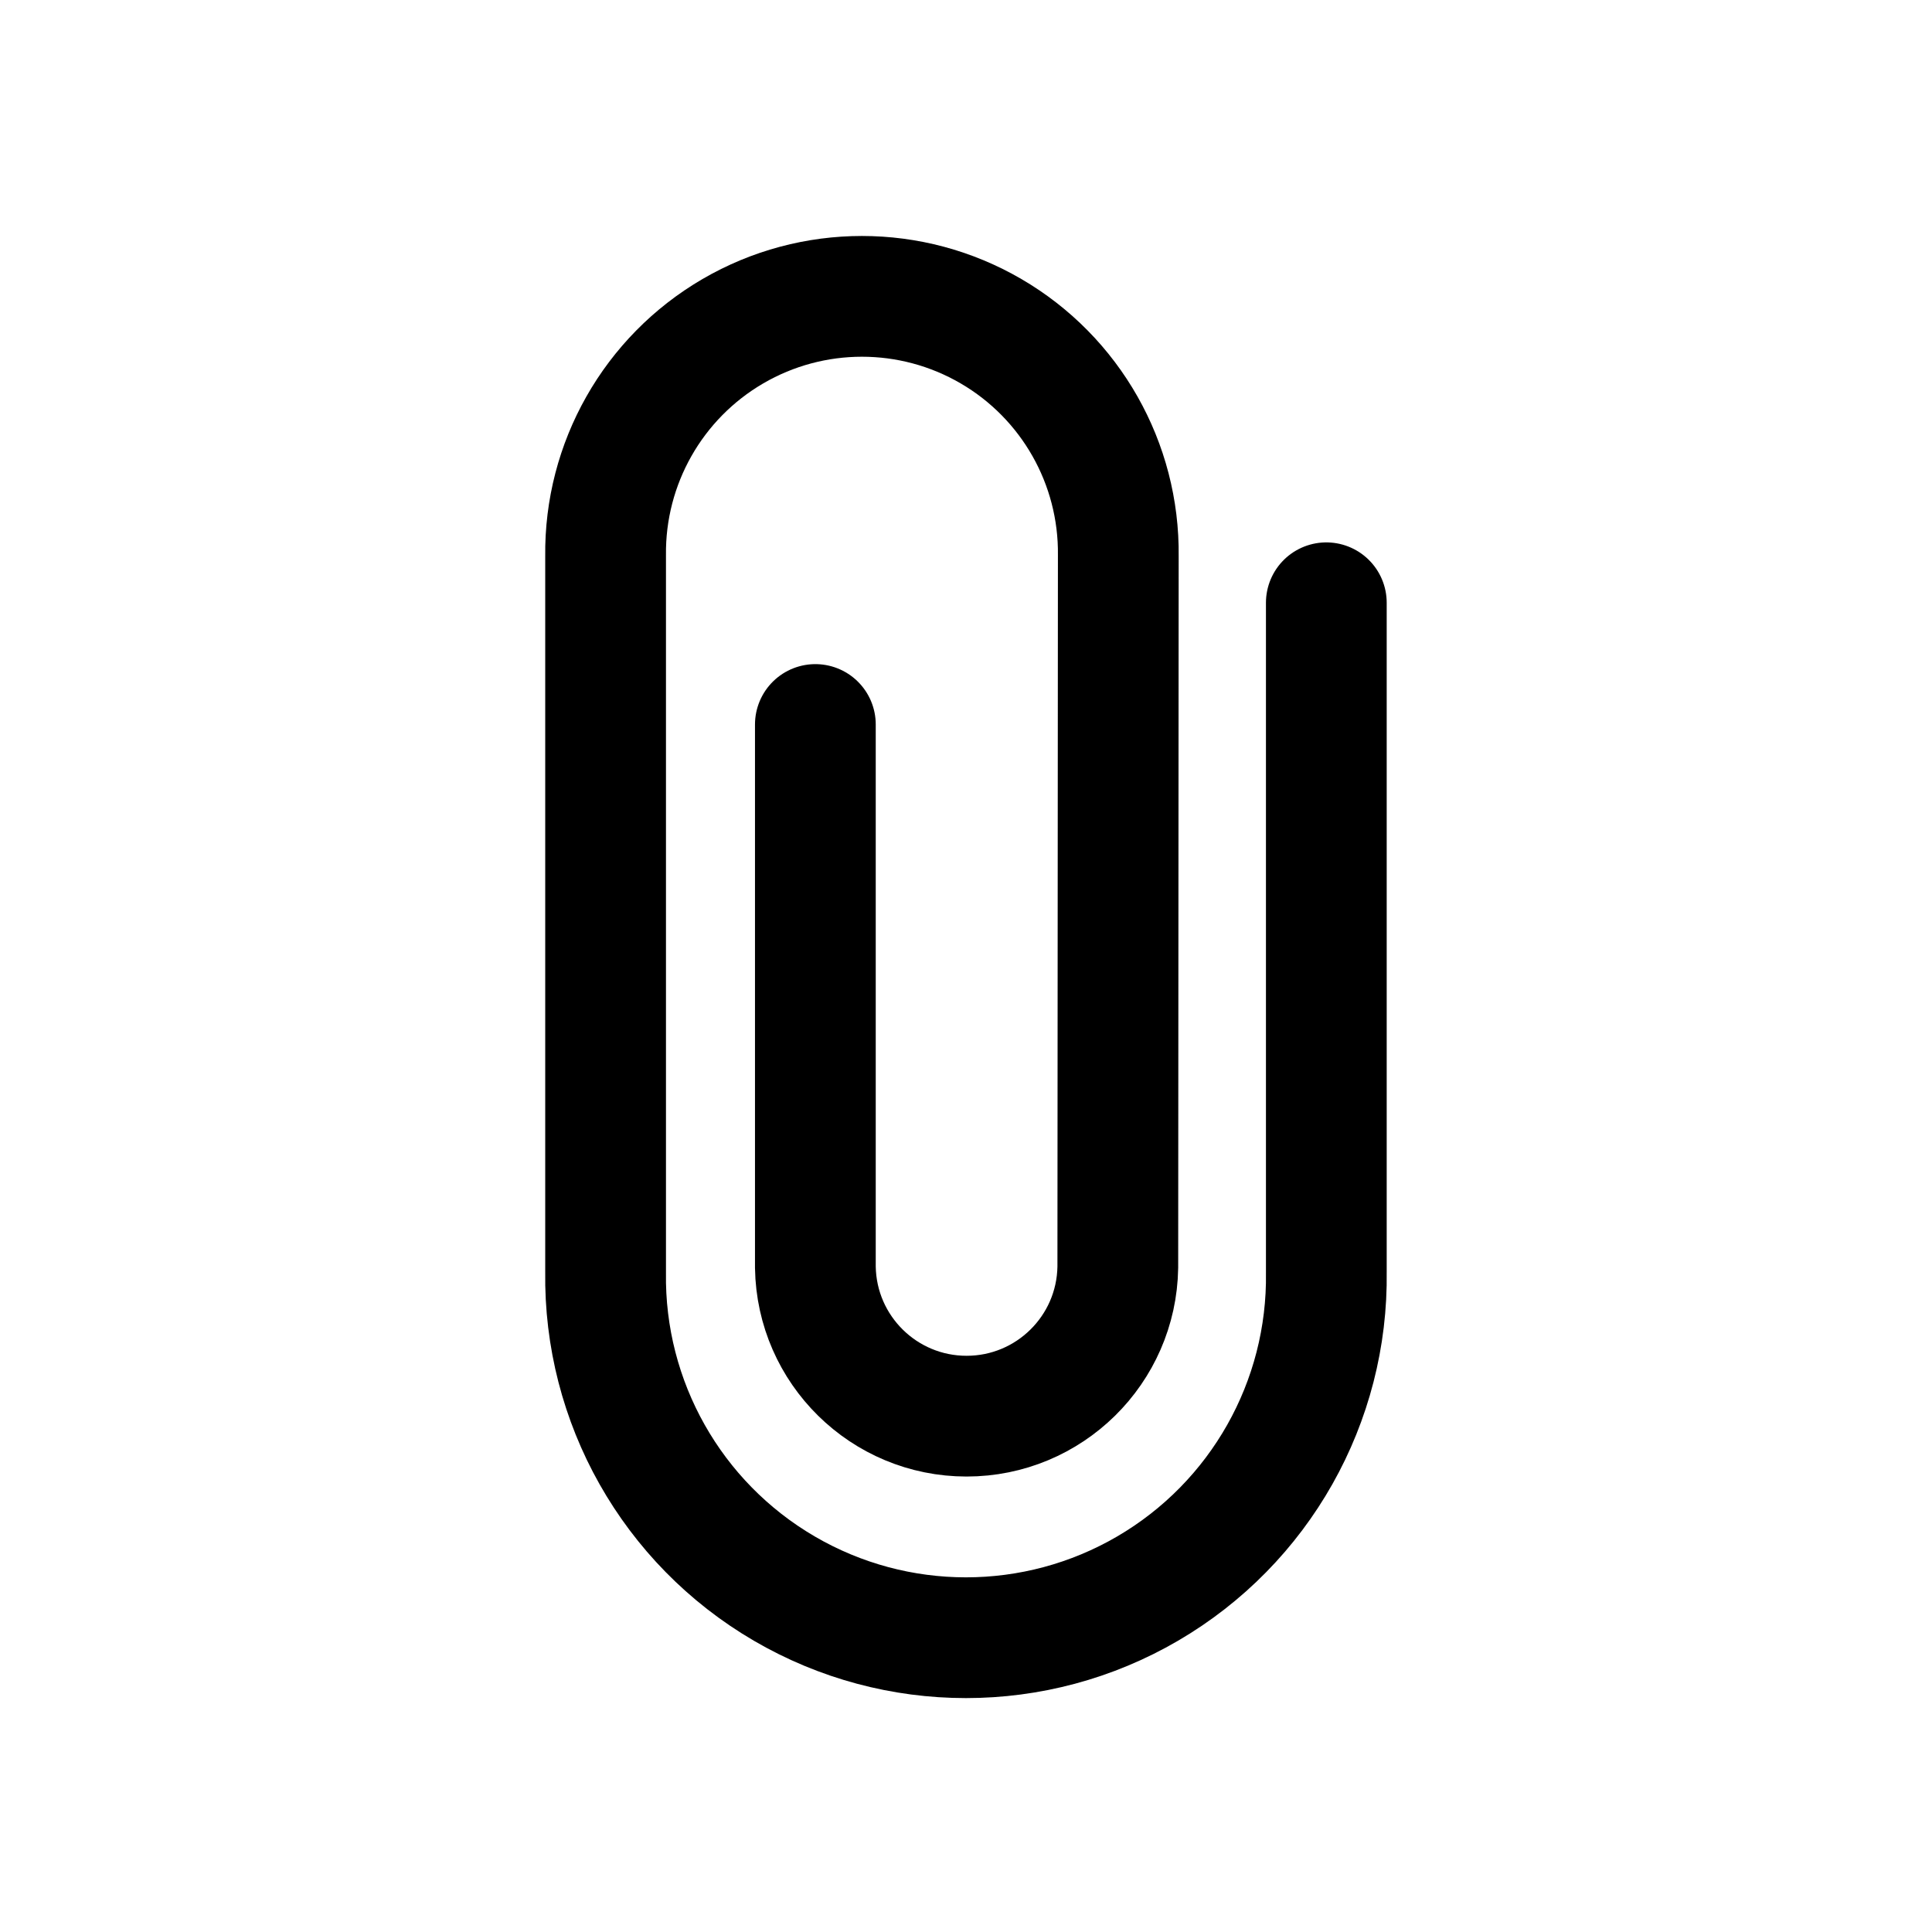
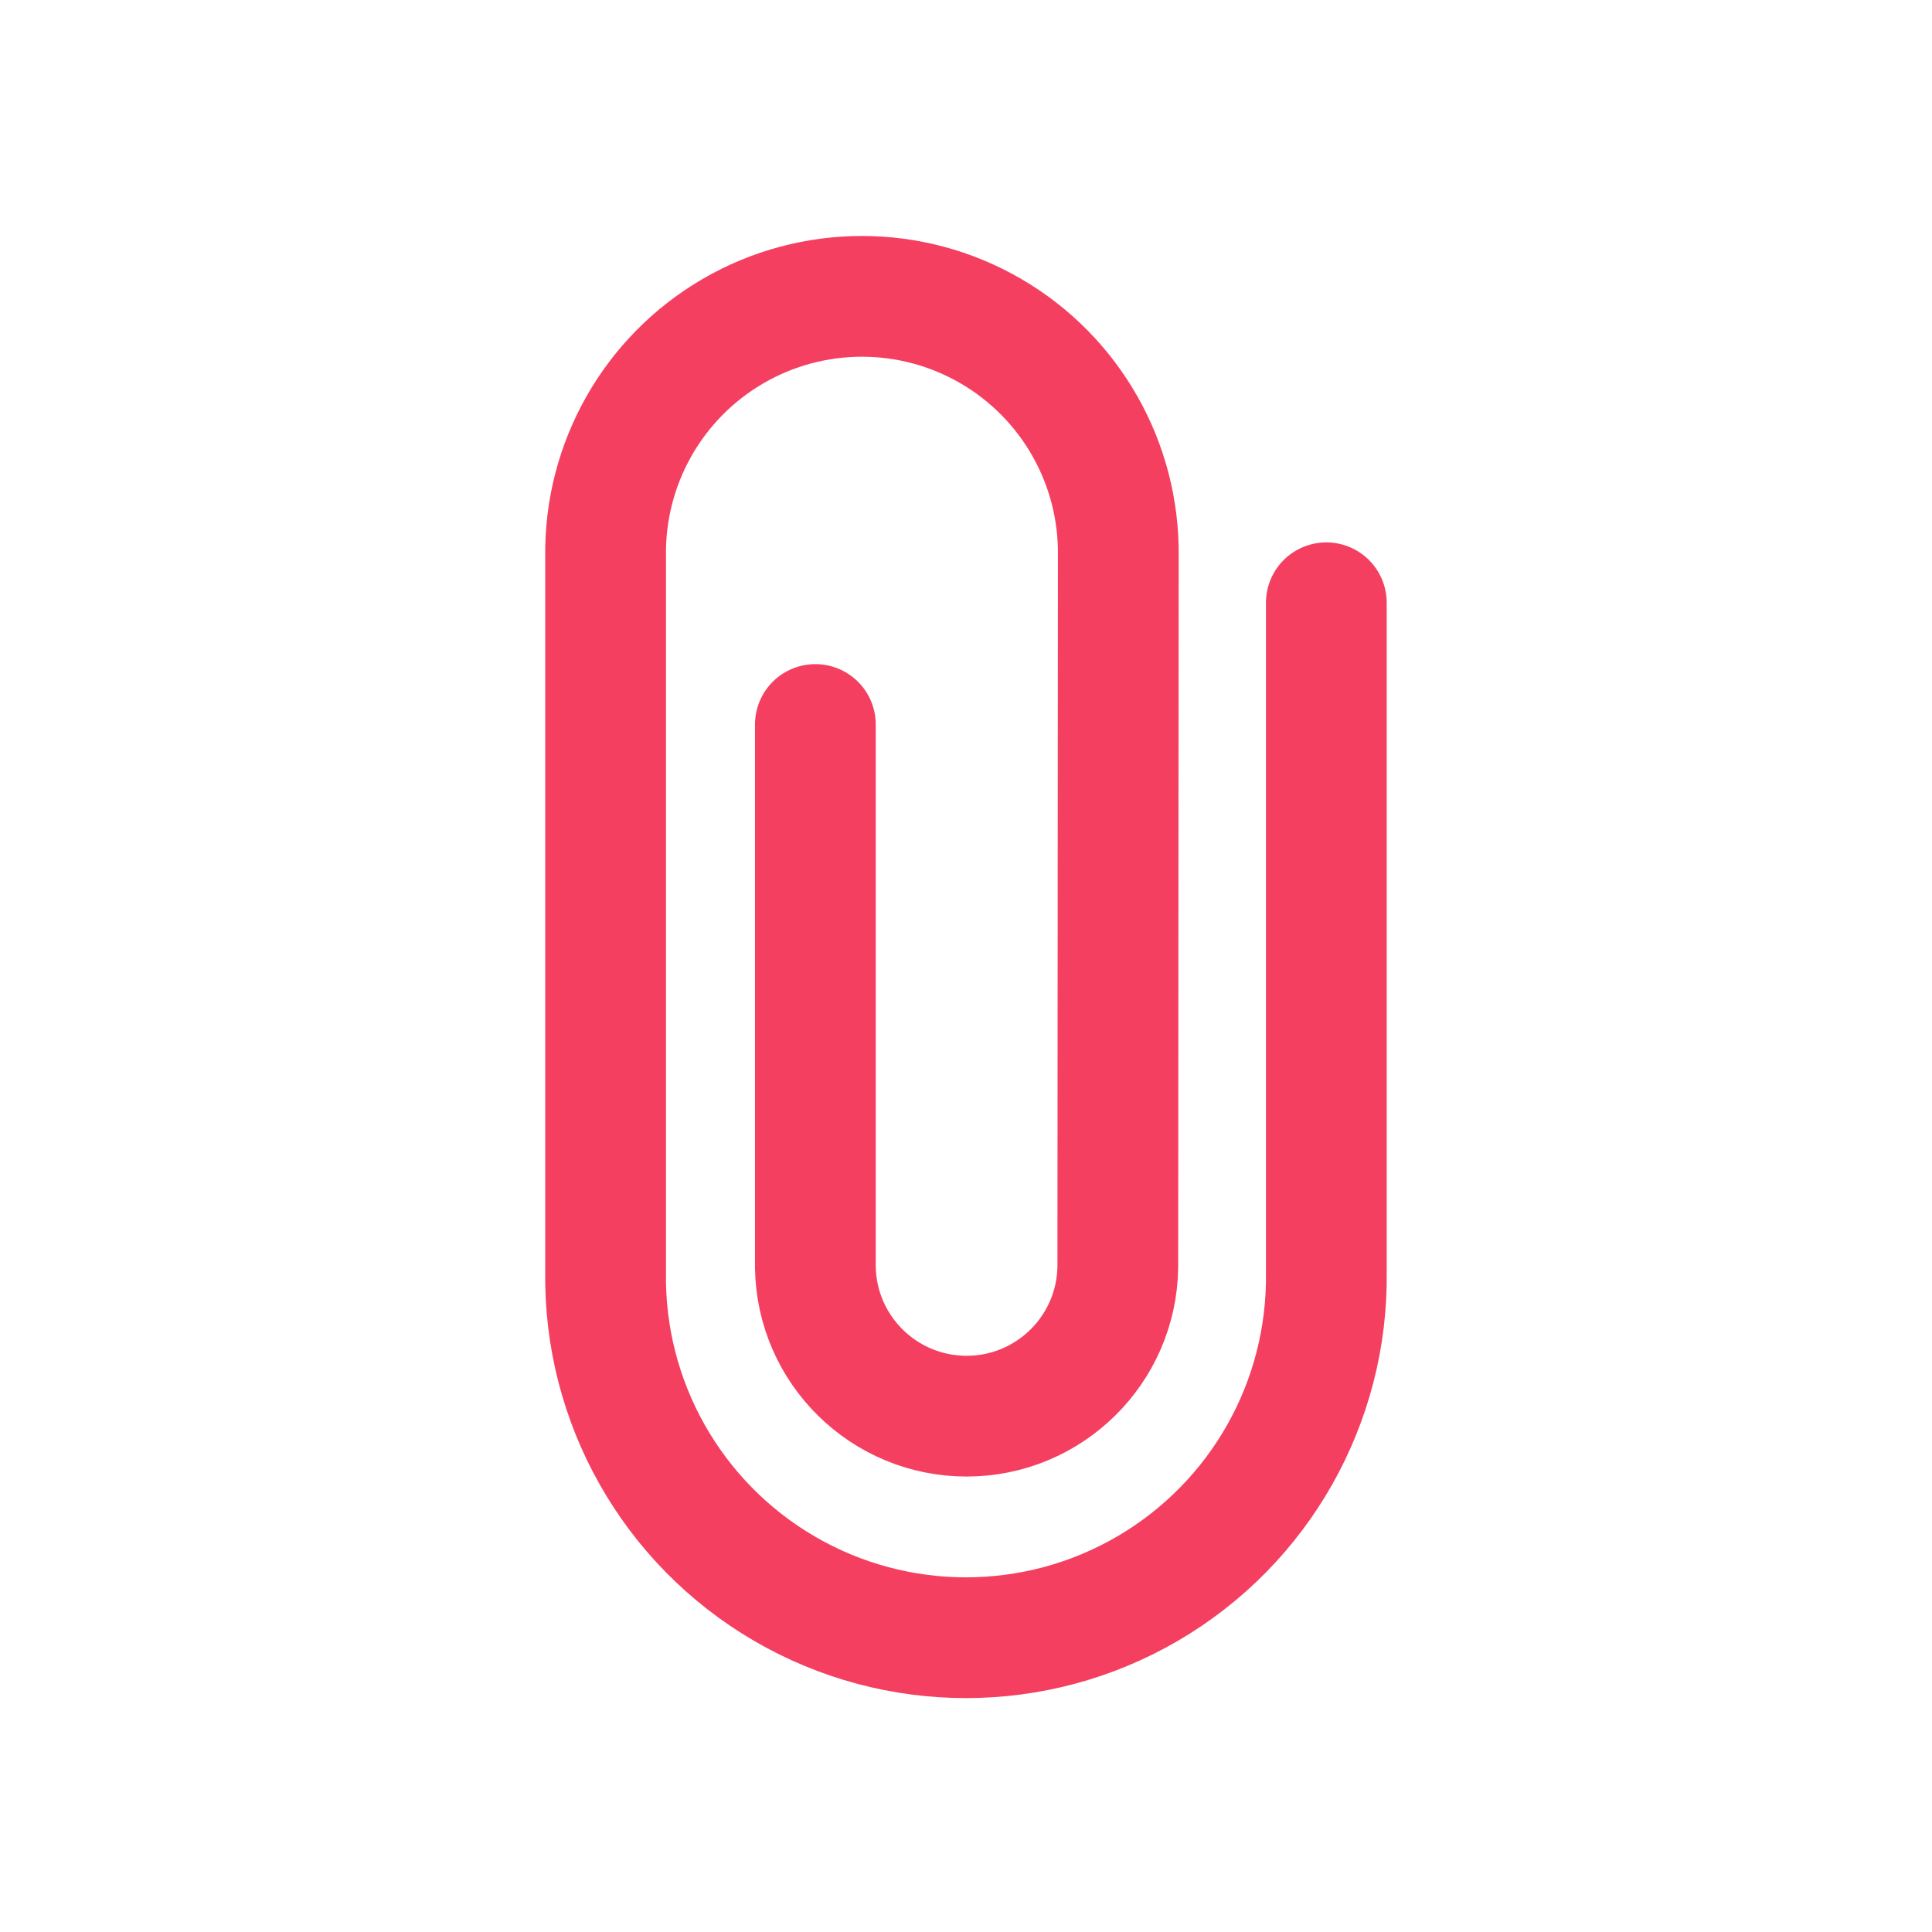
<svg xmlns="http://www.w3.org/2000/svg" class="ionicon" viewBox="0 0 512 512">
-   <path d="M216.08 192v143.85a40.08 40.08 0 0080.15 0l.13-188.55a67.94 67.94 0 10-135.87 0v189.82a95.51 95.51 0 10191 0V159.74" fill="none" stroke="currentColor" stroke-linecap="round" stroke-miterlimit="10" stroke-width="32" />
+   <path d="M216.08 192v143.85a40.08 40.08 0 0080.15 0l.13-188.55a67.94 67.94 0 10-135.87 0v189.82a95.51 95.51 0 10191 0V159.74" fill="none" stroke="#f43f60" stroke-linecap="round" stroke-miterlimit="10" stroke-width="32" />
</svg>
